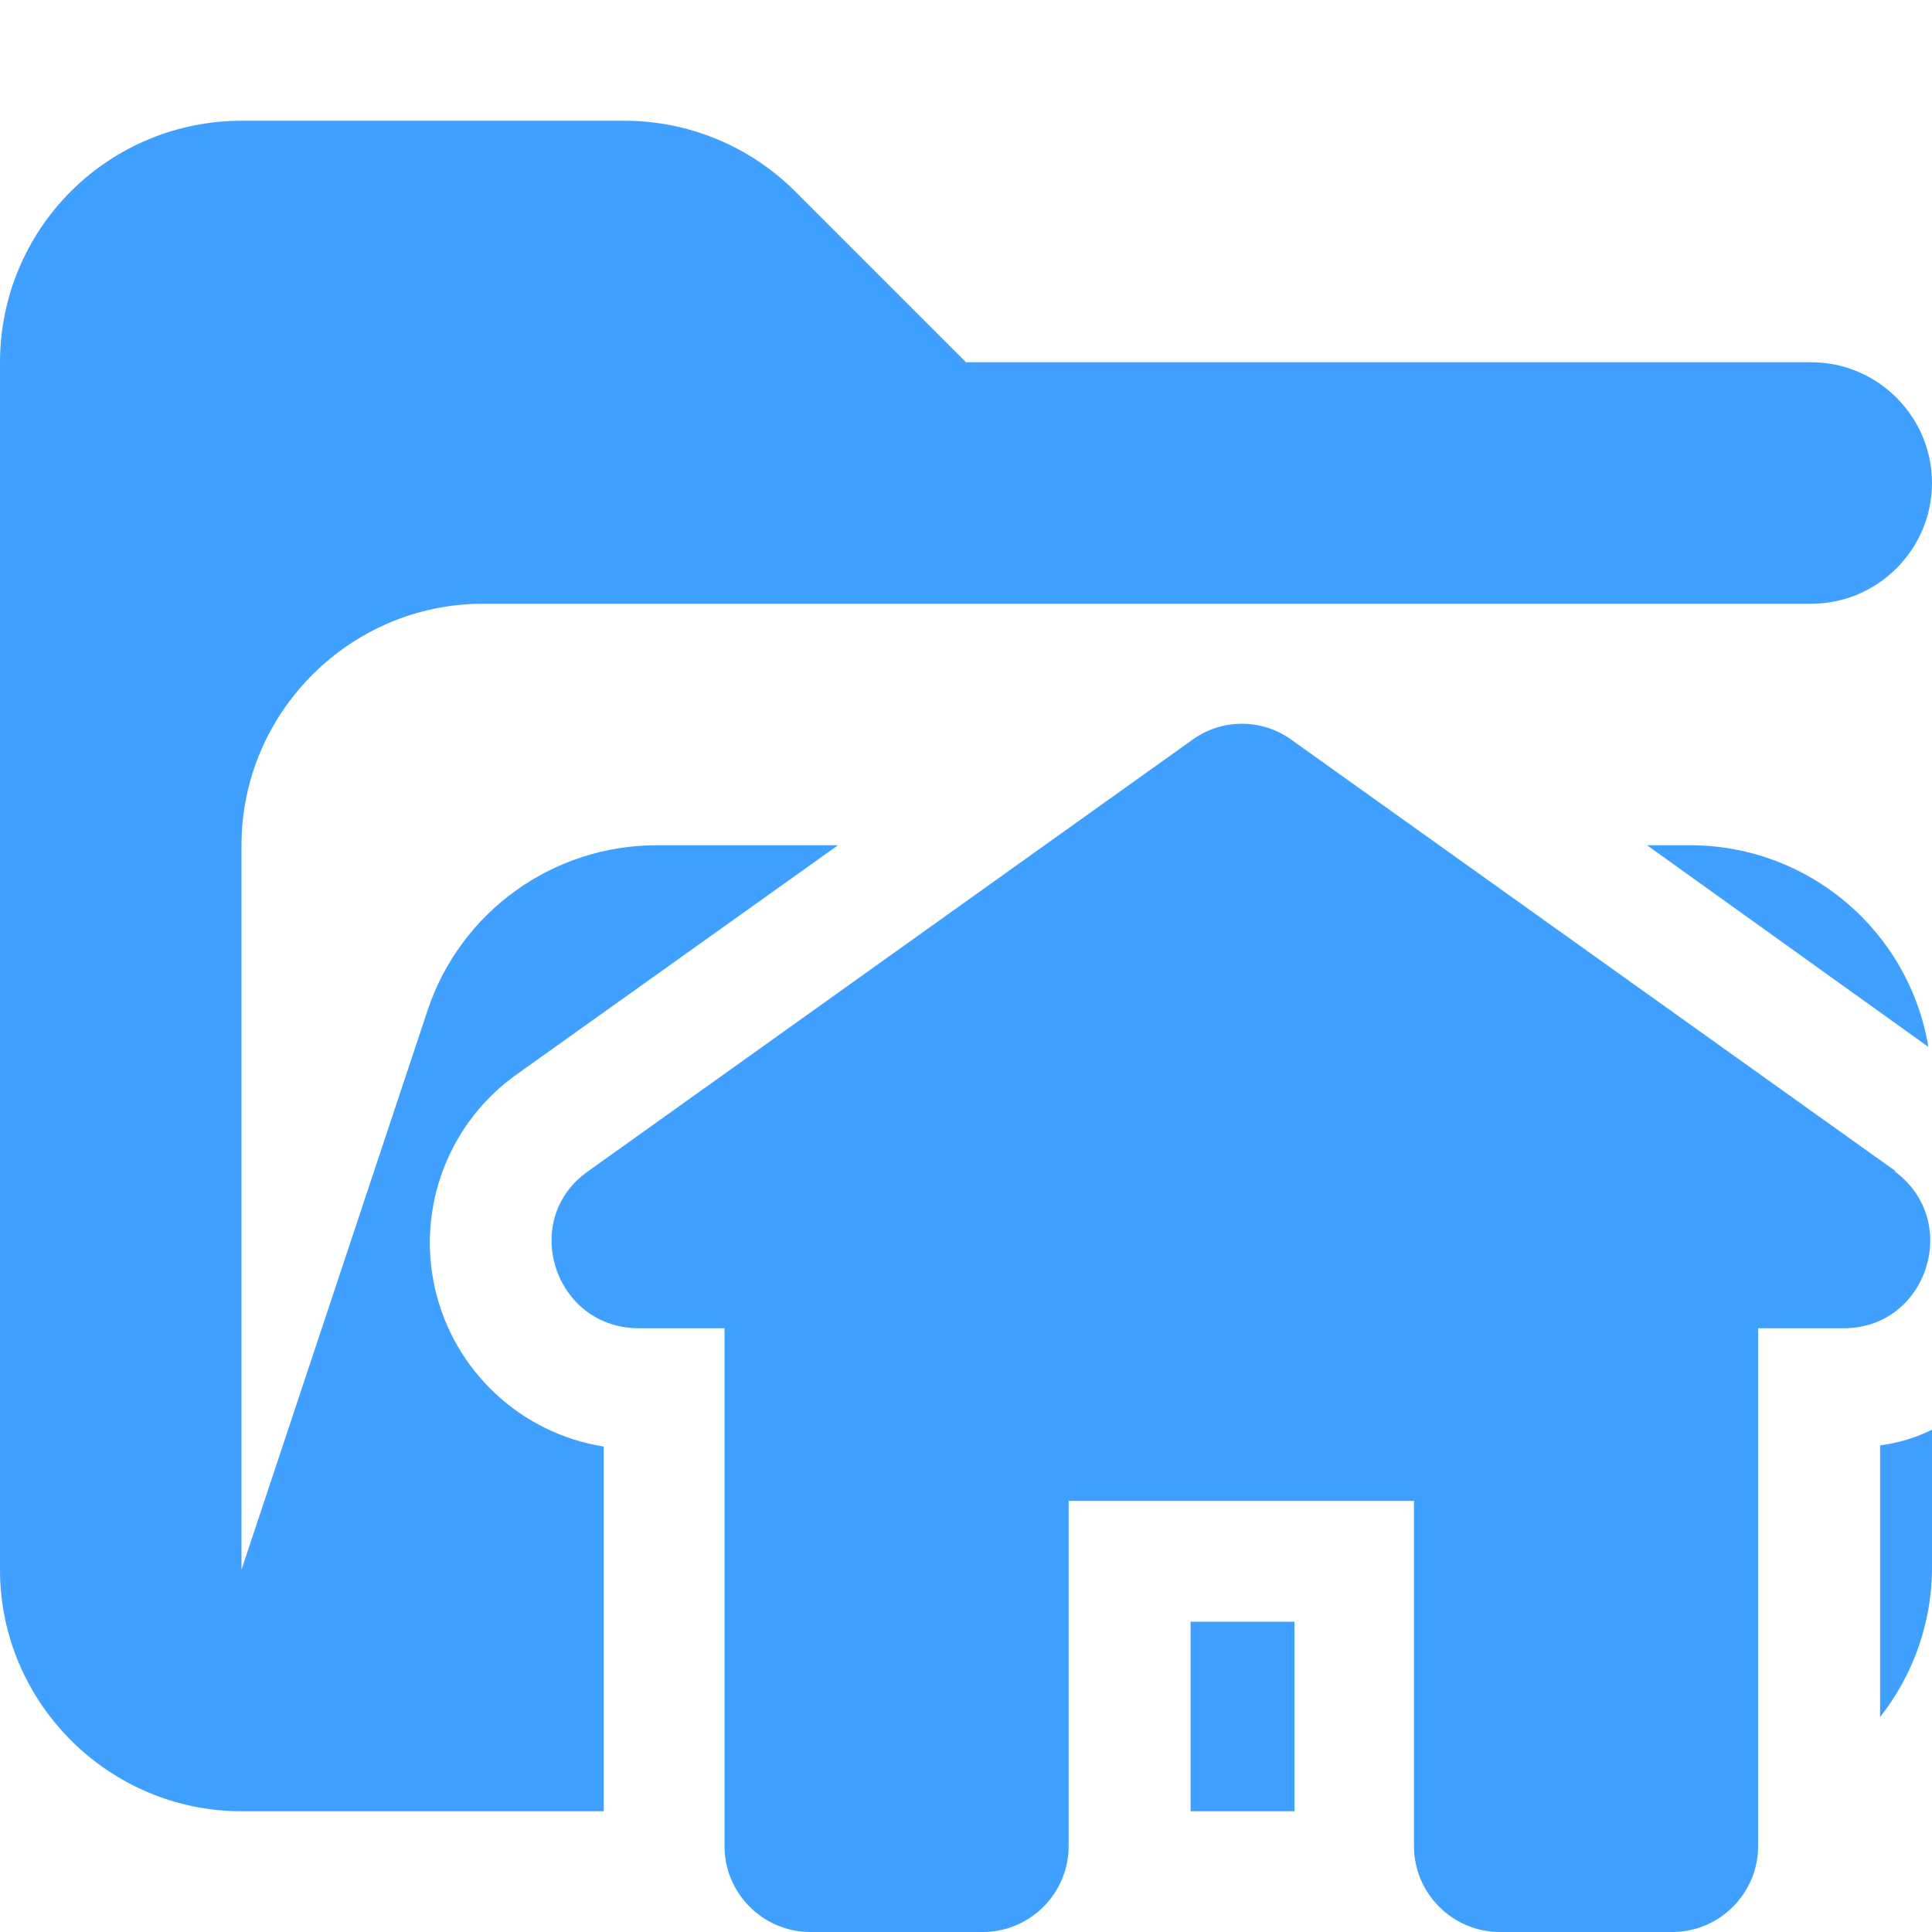
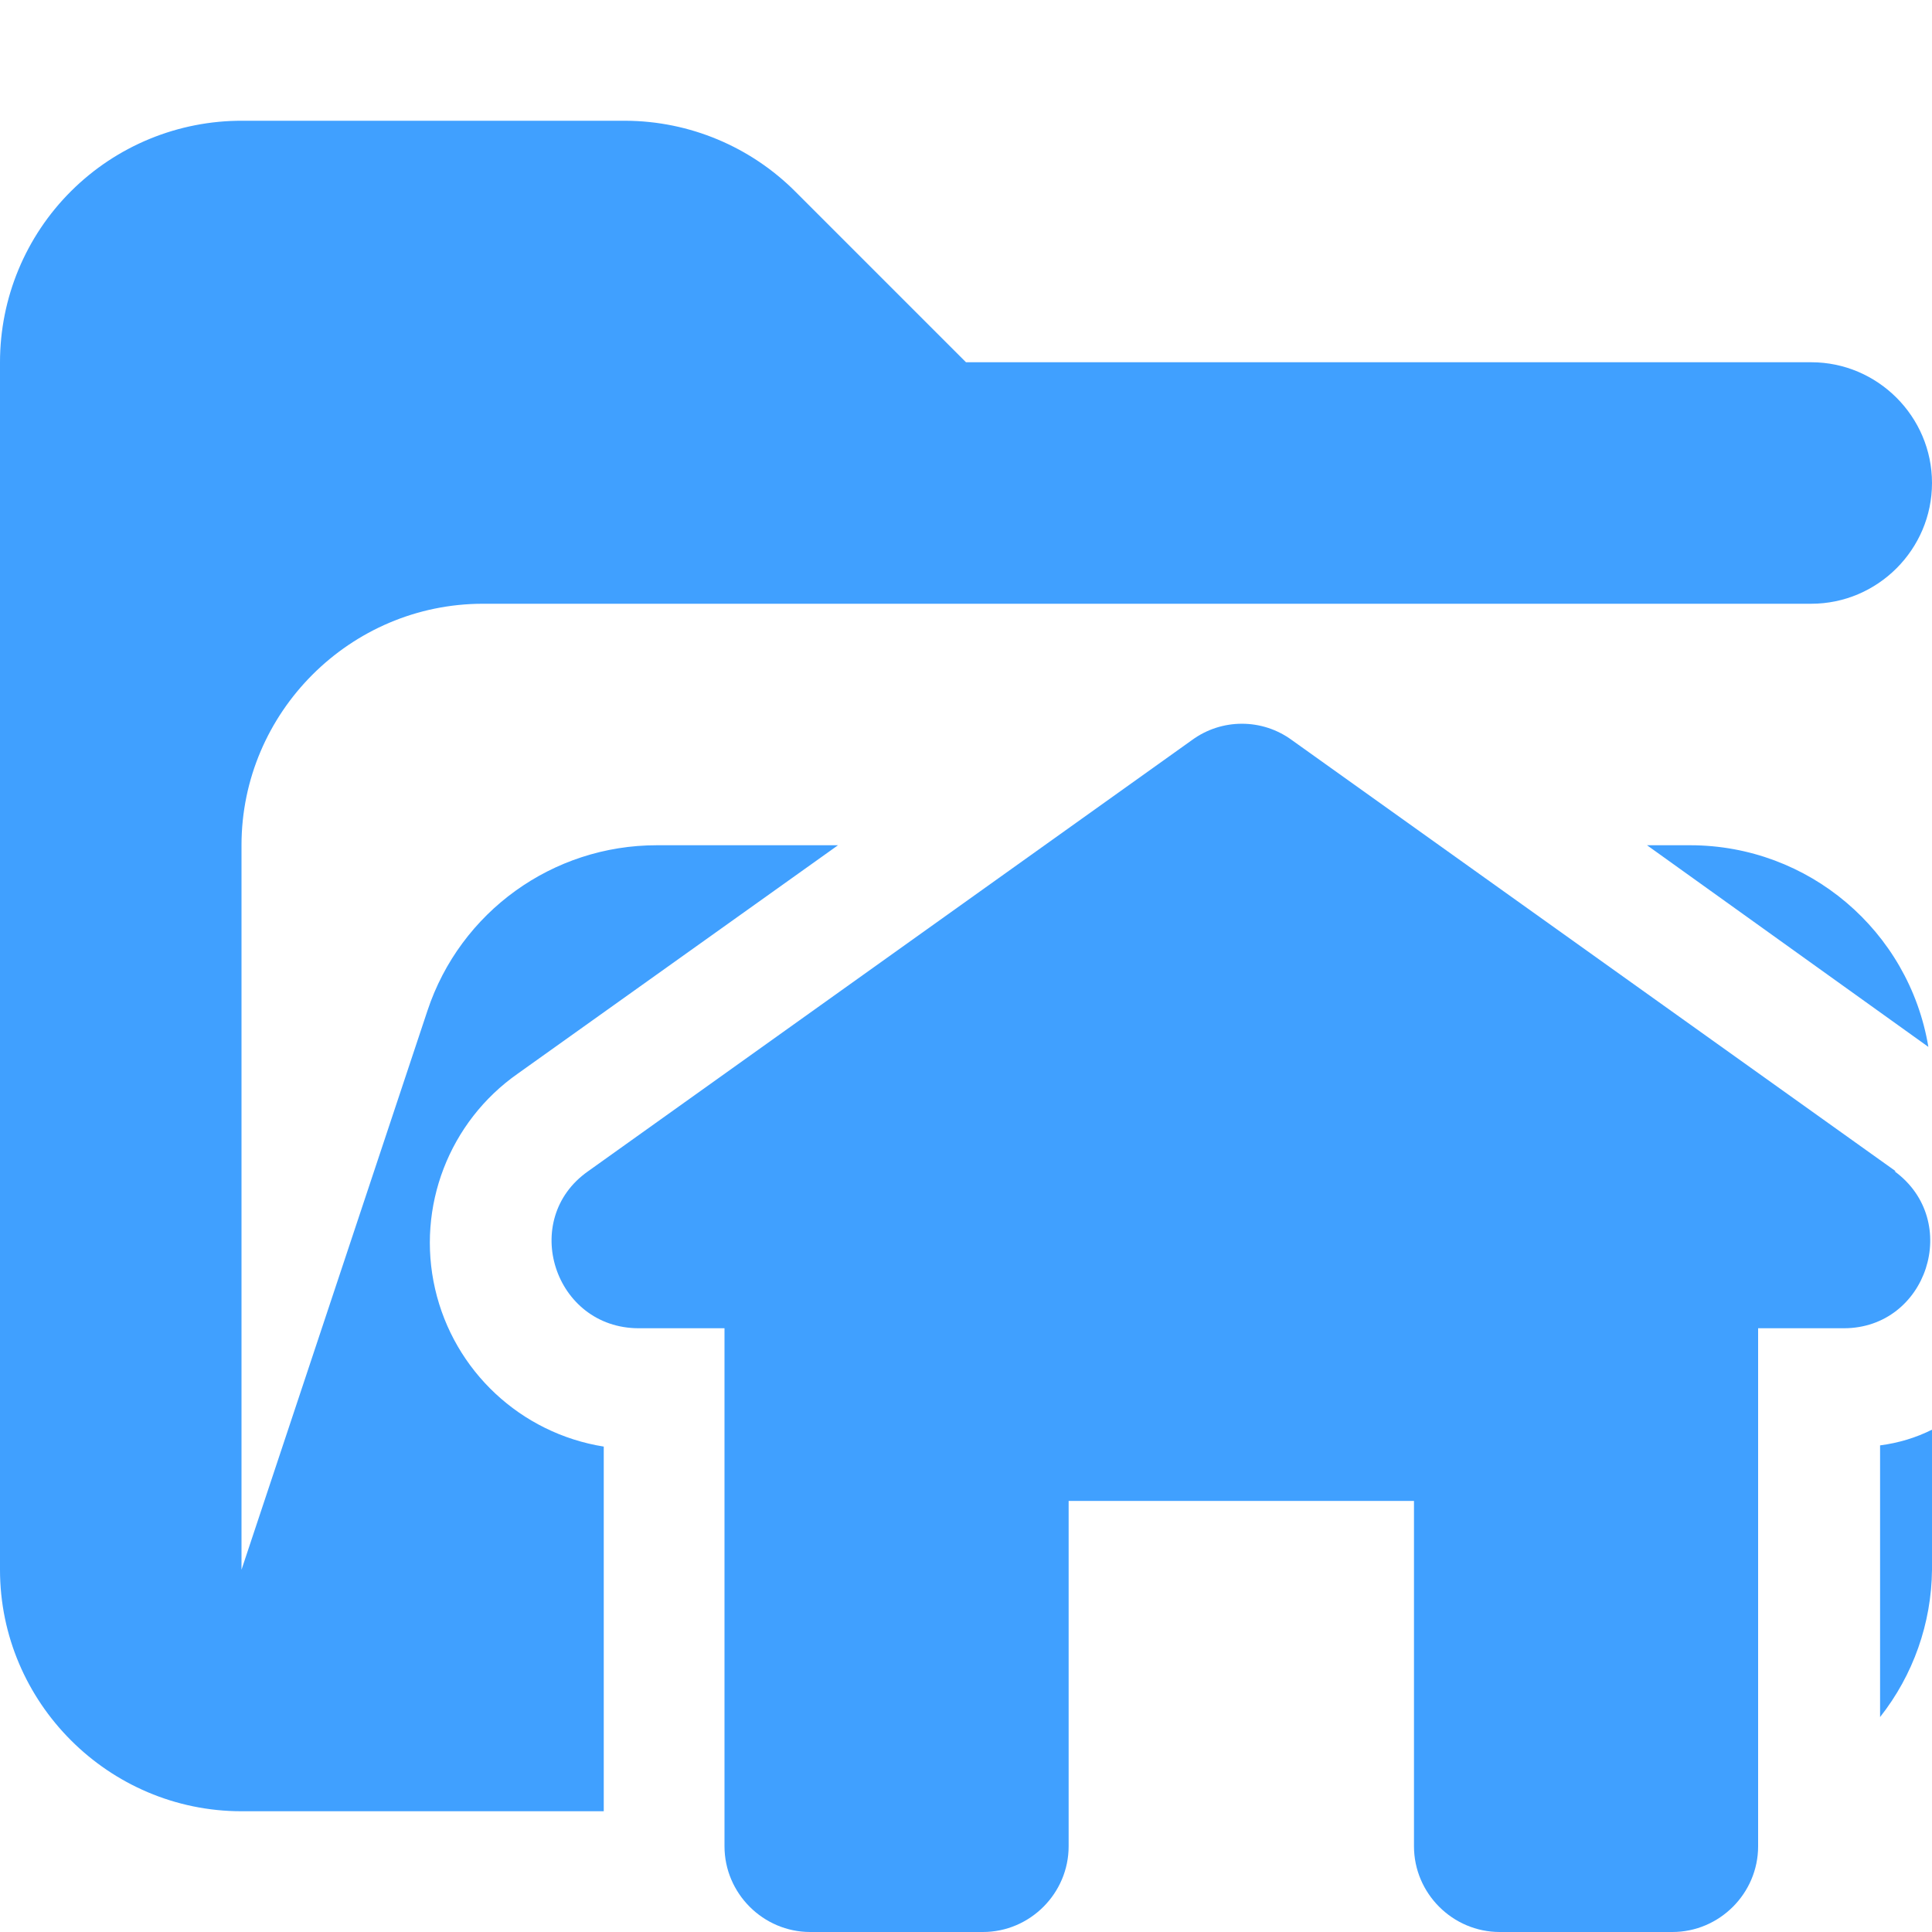
<svg xmlns="http://www.w3.org/2000/svg" viewBox="0 0 16 16">
-   <path fill="#40a0ff" d="M9.86 13.43h.86V15h-.86zM5 11.98a1.71 1.71 0 0 1-.71-3.09L6.94 7h-1.5a2 2 0 0 0-1.9 1.37L2 13V7c0-1.1.9-2 2-2h11c.55 0 1-.45 1-1s-.45-1-1-1H8L6.59 1.59A2 2 0 0 0 5.18 1H2.01A2 2 0 0 0 0 3v10c0 1.1.9 2 2 2h3zM14 7h-.36l2.33 1.67A2 2 0 0 0 14 7m1.57 7.22A2 2 0 0 0 16 13v-1.16q-.2.1-.43.13z" />
+   <path fill="#40a0ff" d="M5 11.98a1.71 1.71 0 0 1-.71-3.09L6.94 7h-1.5a2 2 0 0 0-1.9 1.37L2 13V7c0-1.1.9-2 2-2h11c.55 0 1-.45 1-1s-.45-1-1-1H8L6.59 1.59A2 2 0 0 0 5.18 1H2.01A2 2 0 0 0 0 3v10c0 1.1.9 2 2 2h3zM14 7h-.36l2.33 1.67A2 2 0 0 0 14 7m1.57 7.22A2 2 0 0 0 16 13v-1.16q-.2.1-.43.13z" />
  <path fill="#40a0ff" d="m15.7 9.7-5-3.57a.7.7 0 0 0-.83 0l-5 3.57c-.57.4-.28 1.3.42 1.3H6v4.29c0 .39.32.71.71.71h1.43c.39 0 .71-.32.71-.71v-2.86h2.86v2.86c0 .39.32.71.71.71h1.43c.39 0 .71-.32.71-.71V11h.71c.69 0 .98-.89.42-1.3Z" />
</svg>
